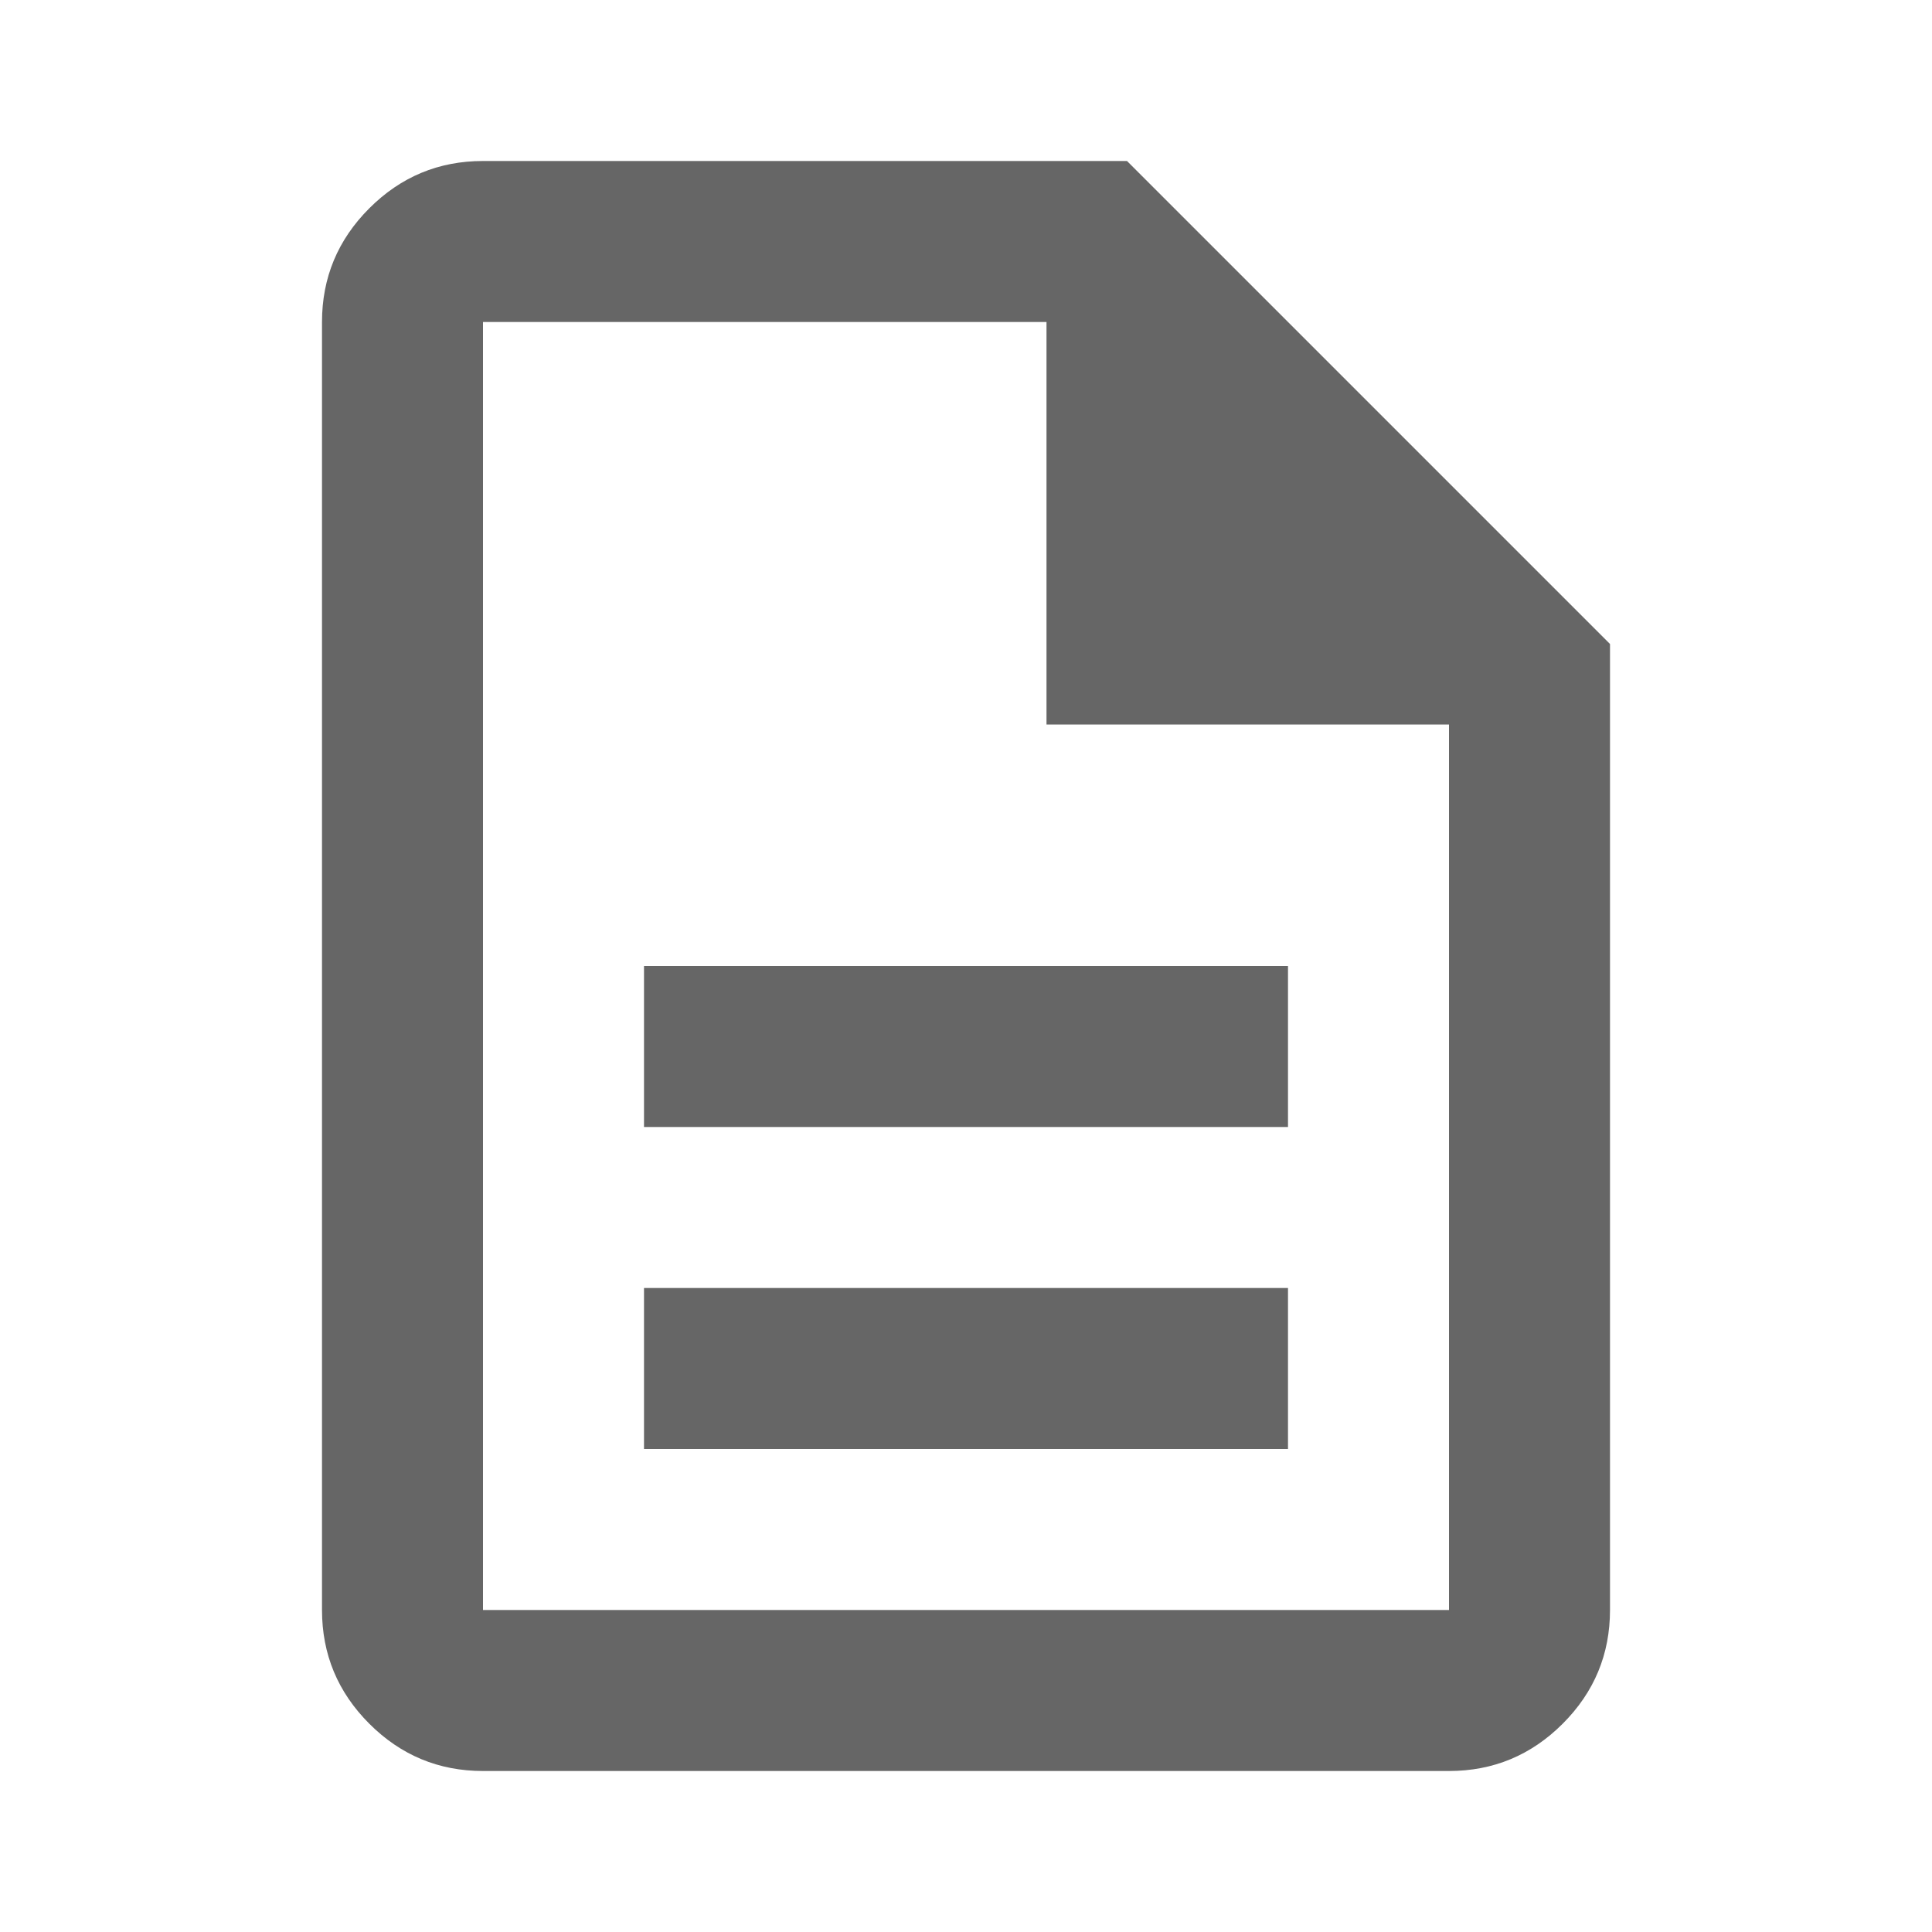
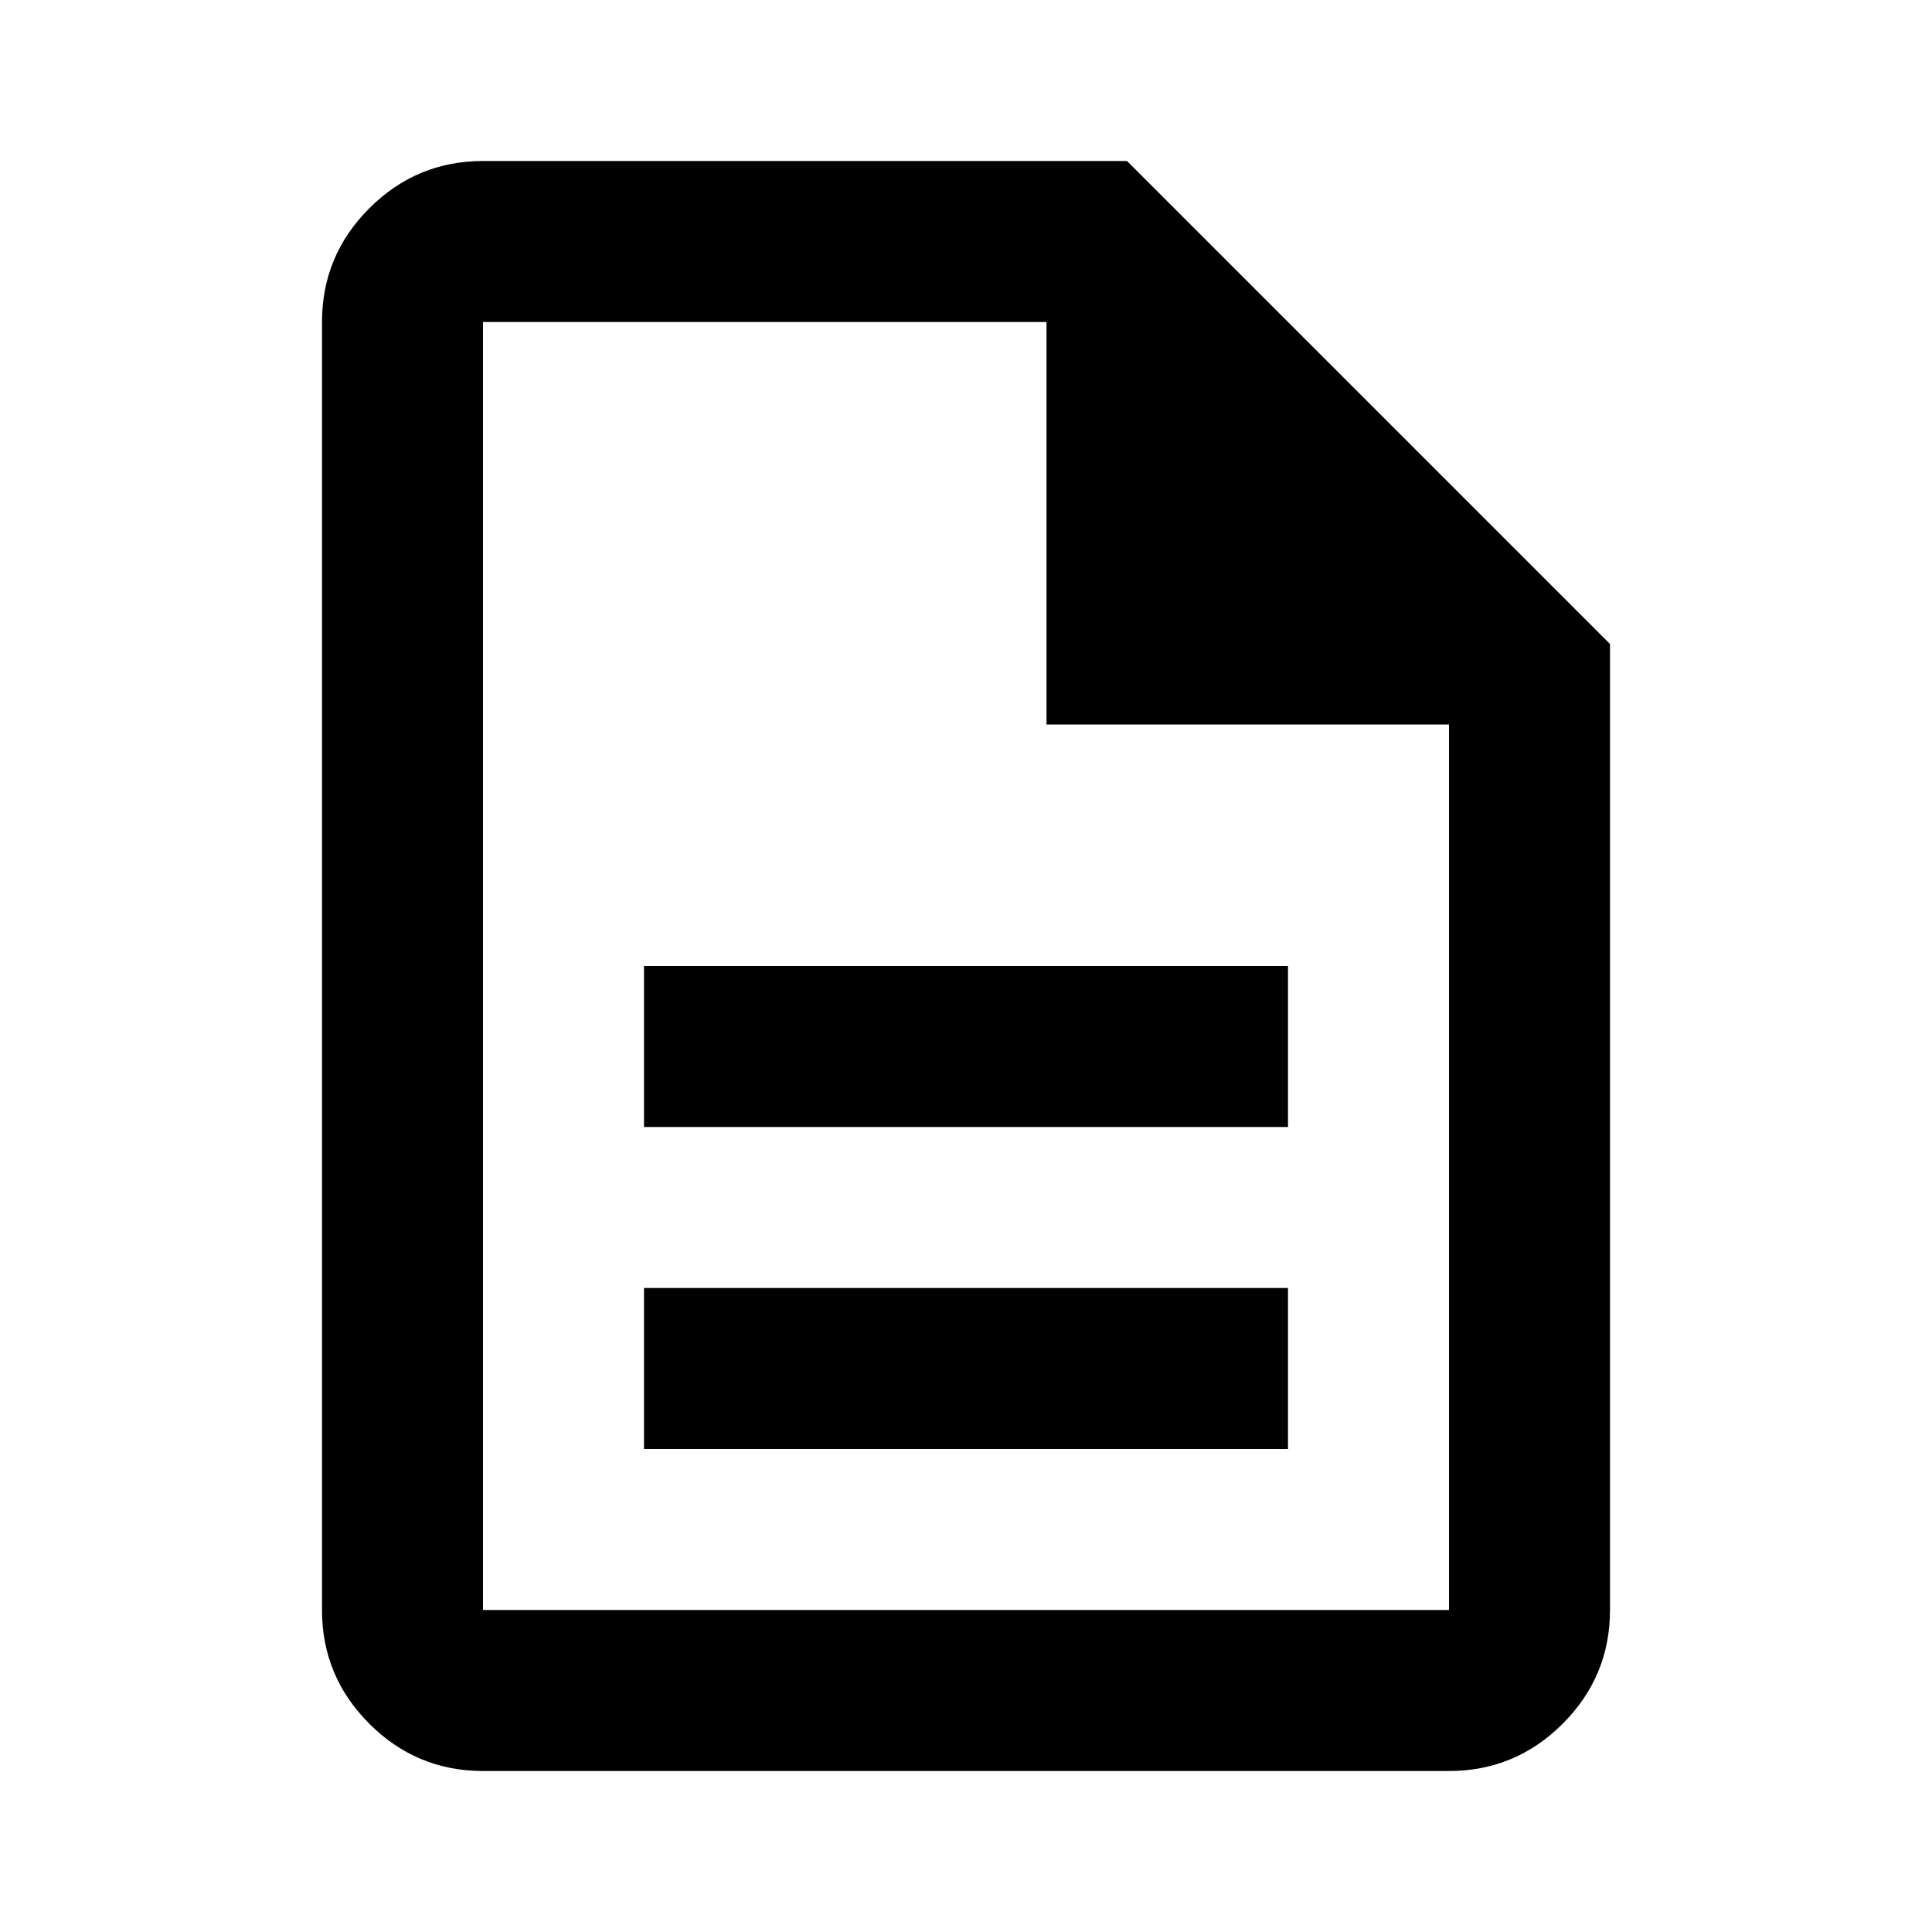
- <svg xmlns="http://www.w3.org/2000/svg" height="24px" viewBox="0 -960 960 960" width="24px" fill="#666666">
+ <svg xmlns="http://www.w3.org/2000/svg" height="24px" viewBox="0 -960 960 960" width="24px" fill="#000000">
  <path d="M320-240h320v-80H320v80Zm0-160h320v-80H320v80ZM240-80q-33 0-56.5-23.5T160-160v-640q0-33 23.5-56.5T240-880h320l240 240v480q0 33-23.5 56.5T720-80H240Zm280-520v-200H240v640h480v-440H520ZM240-800v200-200 640-640Z" />
</svg>
